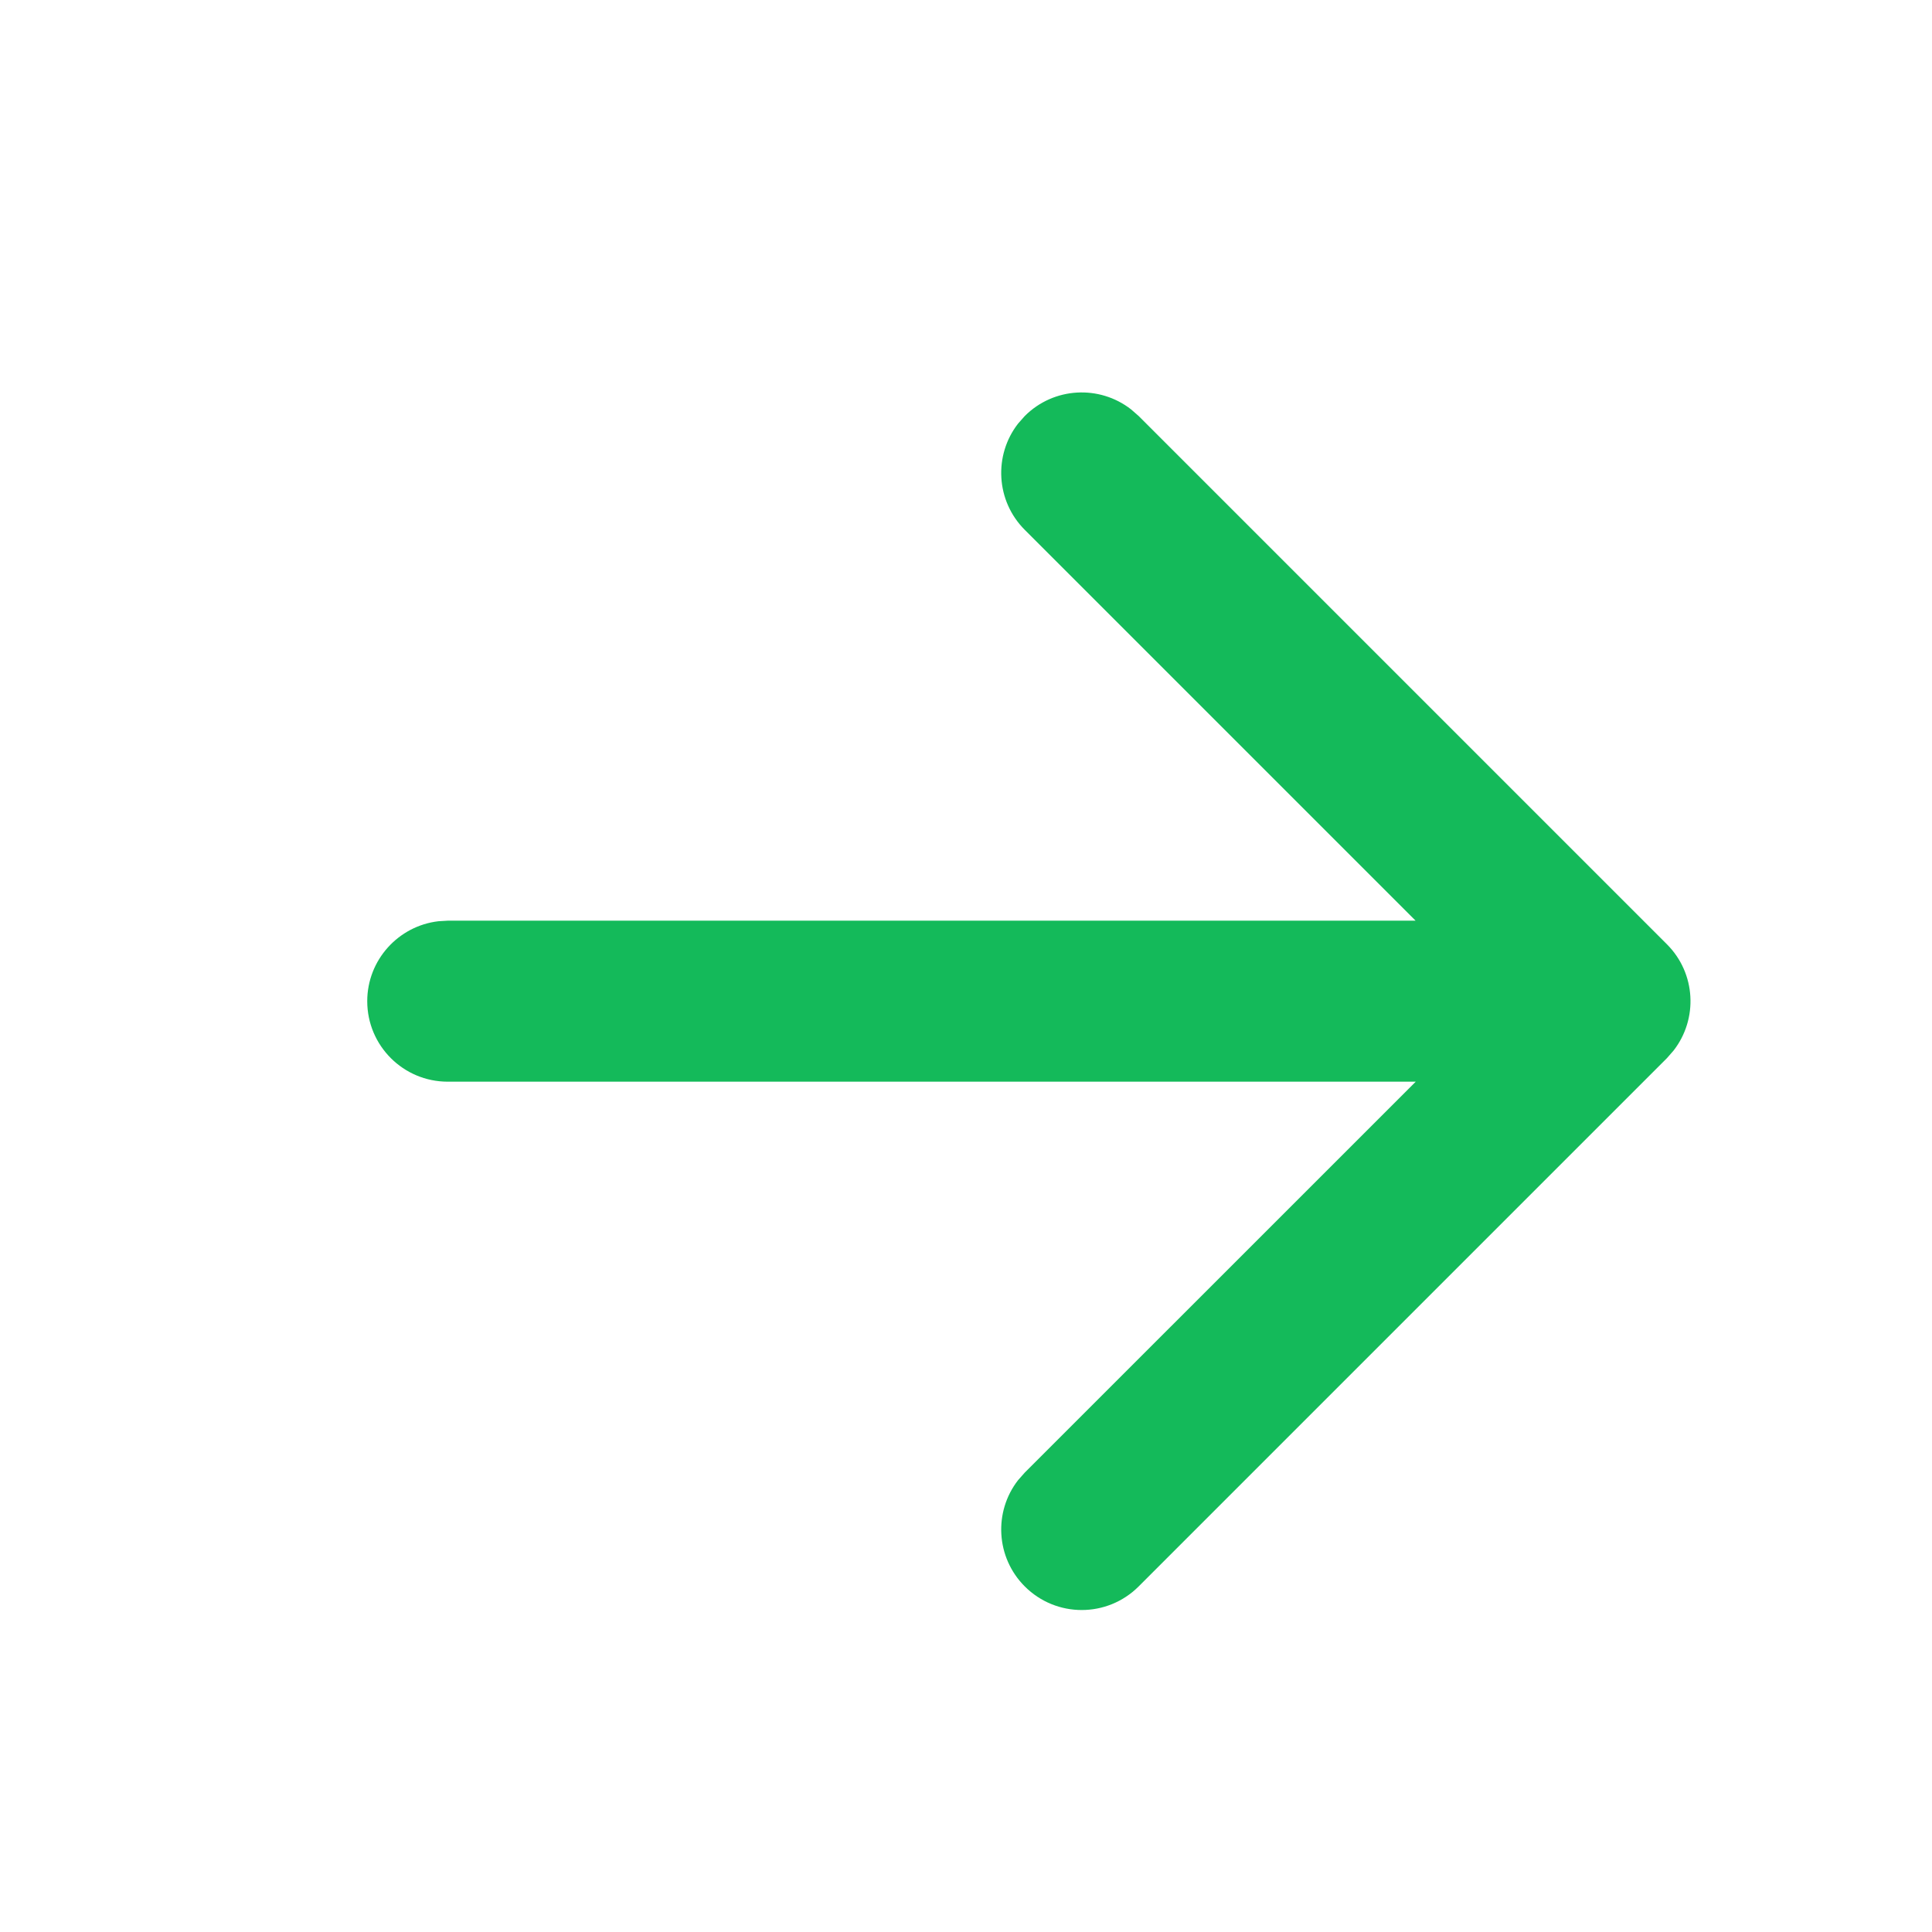
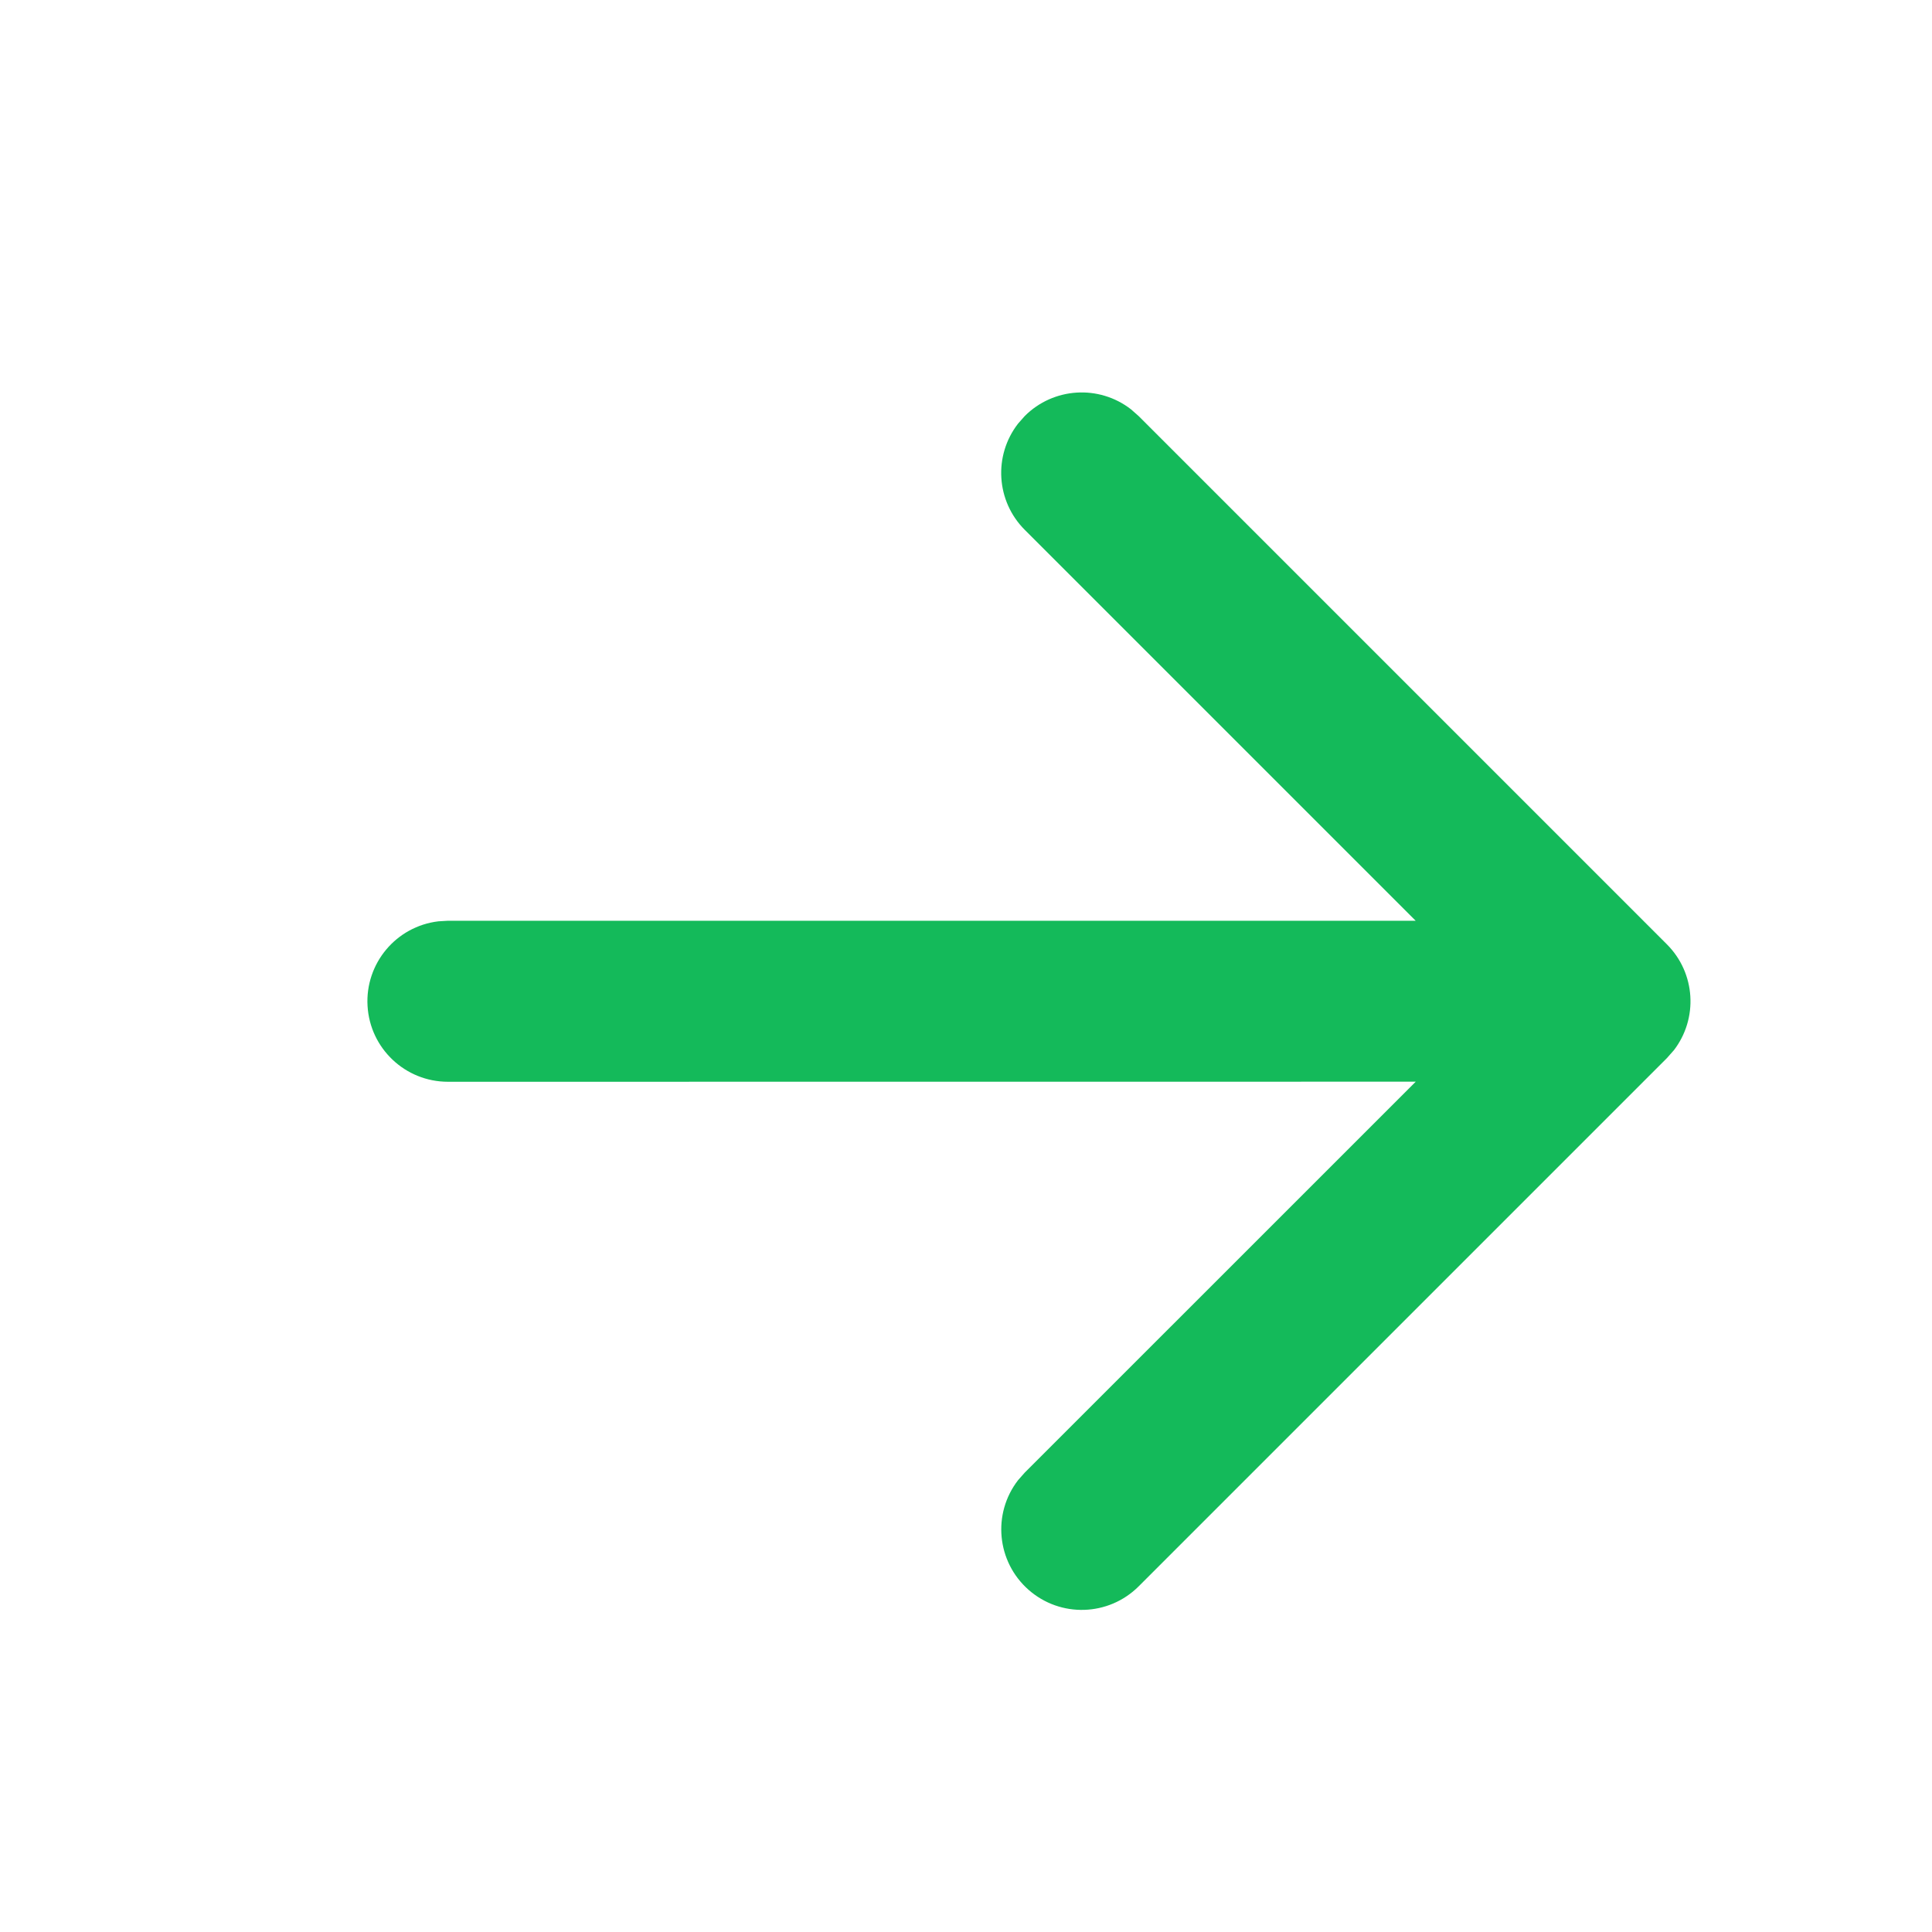
- <svg xmlns="http://www.w3.org/2000/svg" width="24px" height="24px" viewBox="0 0 24 24" version="1.1">
-   <g id="list-arrow" stroke="none" stroke-width="1" fill="none" fill-rule="evenodd">
-     <g id="a/icons/32/arrow-up-copy-3" transform="translate(12.5, 12.5) rotate(90) translate(-12.5, -12.5) translate(4, 4)" fill="#14BA5A" fill-rule="nonzero">
-       <g id="Group" transform="translate(0.875, 0)">
-         <path d="M8.175,0.21 L8.27,0.293 L14.832,6.855 C15.223,7.246 15.223,7.879 14.832,8.27 C14.472,8.63 13.904,8.658 13.512,8.353 L13.418,8.27 L8.562,3.413 L8.562,15.438 C8.562,15.99 8.115,16.438 7.562,16.438 C7.05,16.438 6.627,16.051 6.569,15.554 L6.562,15.438 L6.562,3.415 L1.707,8.27 C1.347,8.63 0.779,8.658 0.387,8.353 L0.293,8.27 C-0.068,7.909 -0.095,7.342 0.21,6.95 L0.293,6.855 L6.855,0.293 C7.216,-0.068 7.783,-0.095 8.175,0.21 Z" id="Combined-Shape" />
-       </g>
-     </g>
-   </g>
+ <svg xmlns="http://www.w3.org/2000/svg" width="24" height="24">
+   <path d="M20.79 13.05l-.083.094-6.563 6.563a1 1 0 0 1-1.497-1.32l.083-.094 4.857-4.856-12.024.001a1 1 0 0 1-.117-1.993l.117-.007h12.023L12.73 6.582a1 1 0 0 1-.083-1.32l.083-.094a1 1 0 0 1 1.32-.083l.094.083 6.563 6.563a1 1 0 0 1 .083 1.32z" fill="#14ba5a" />
</svg>
